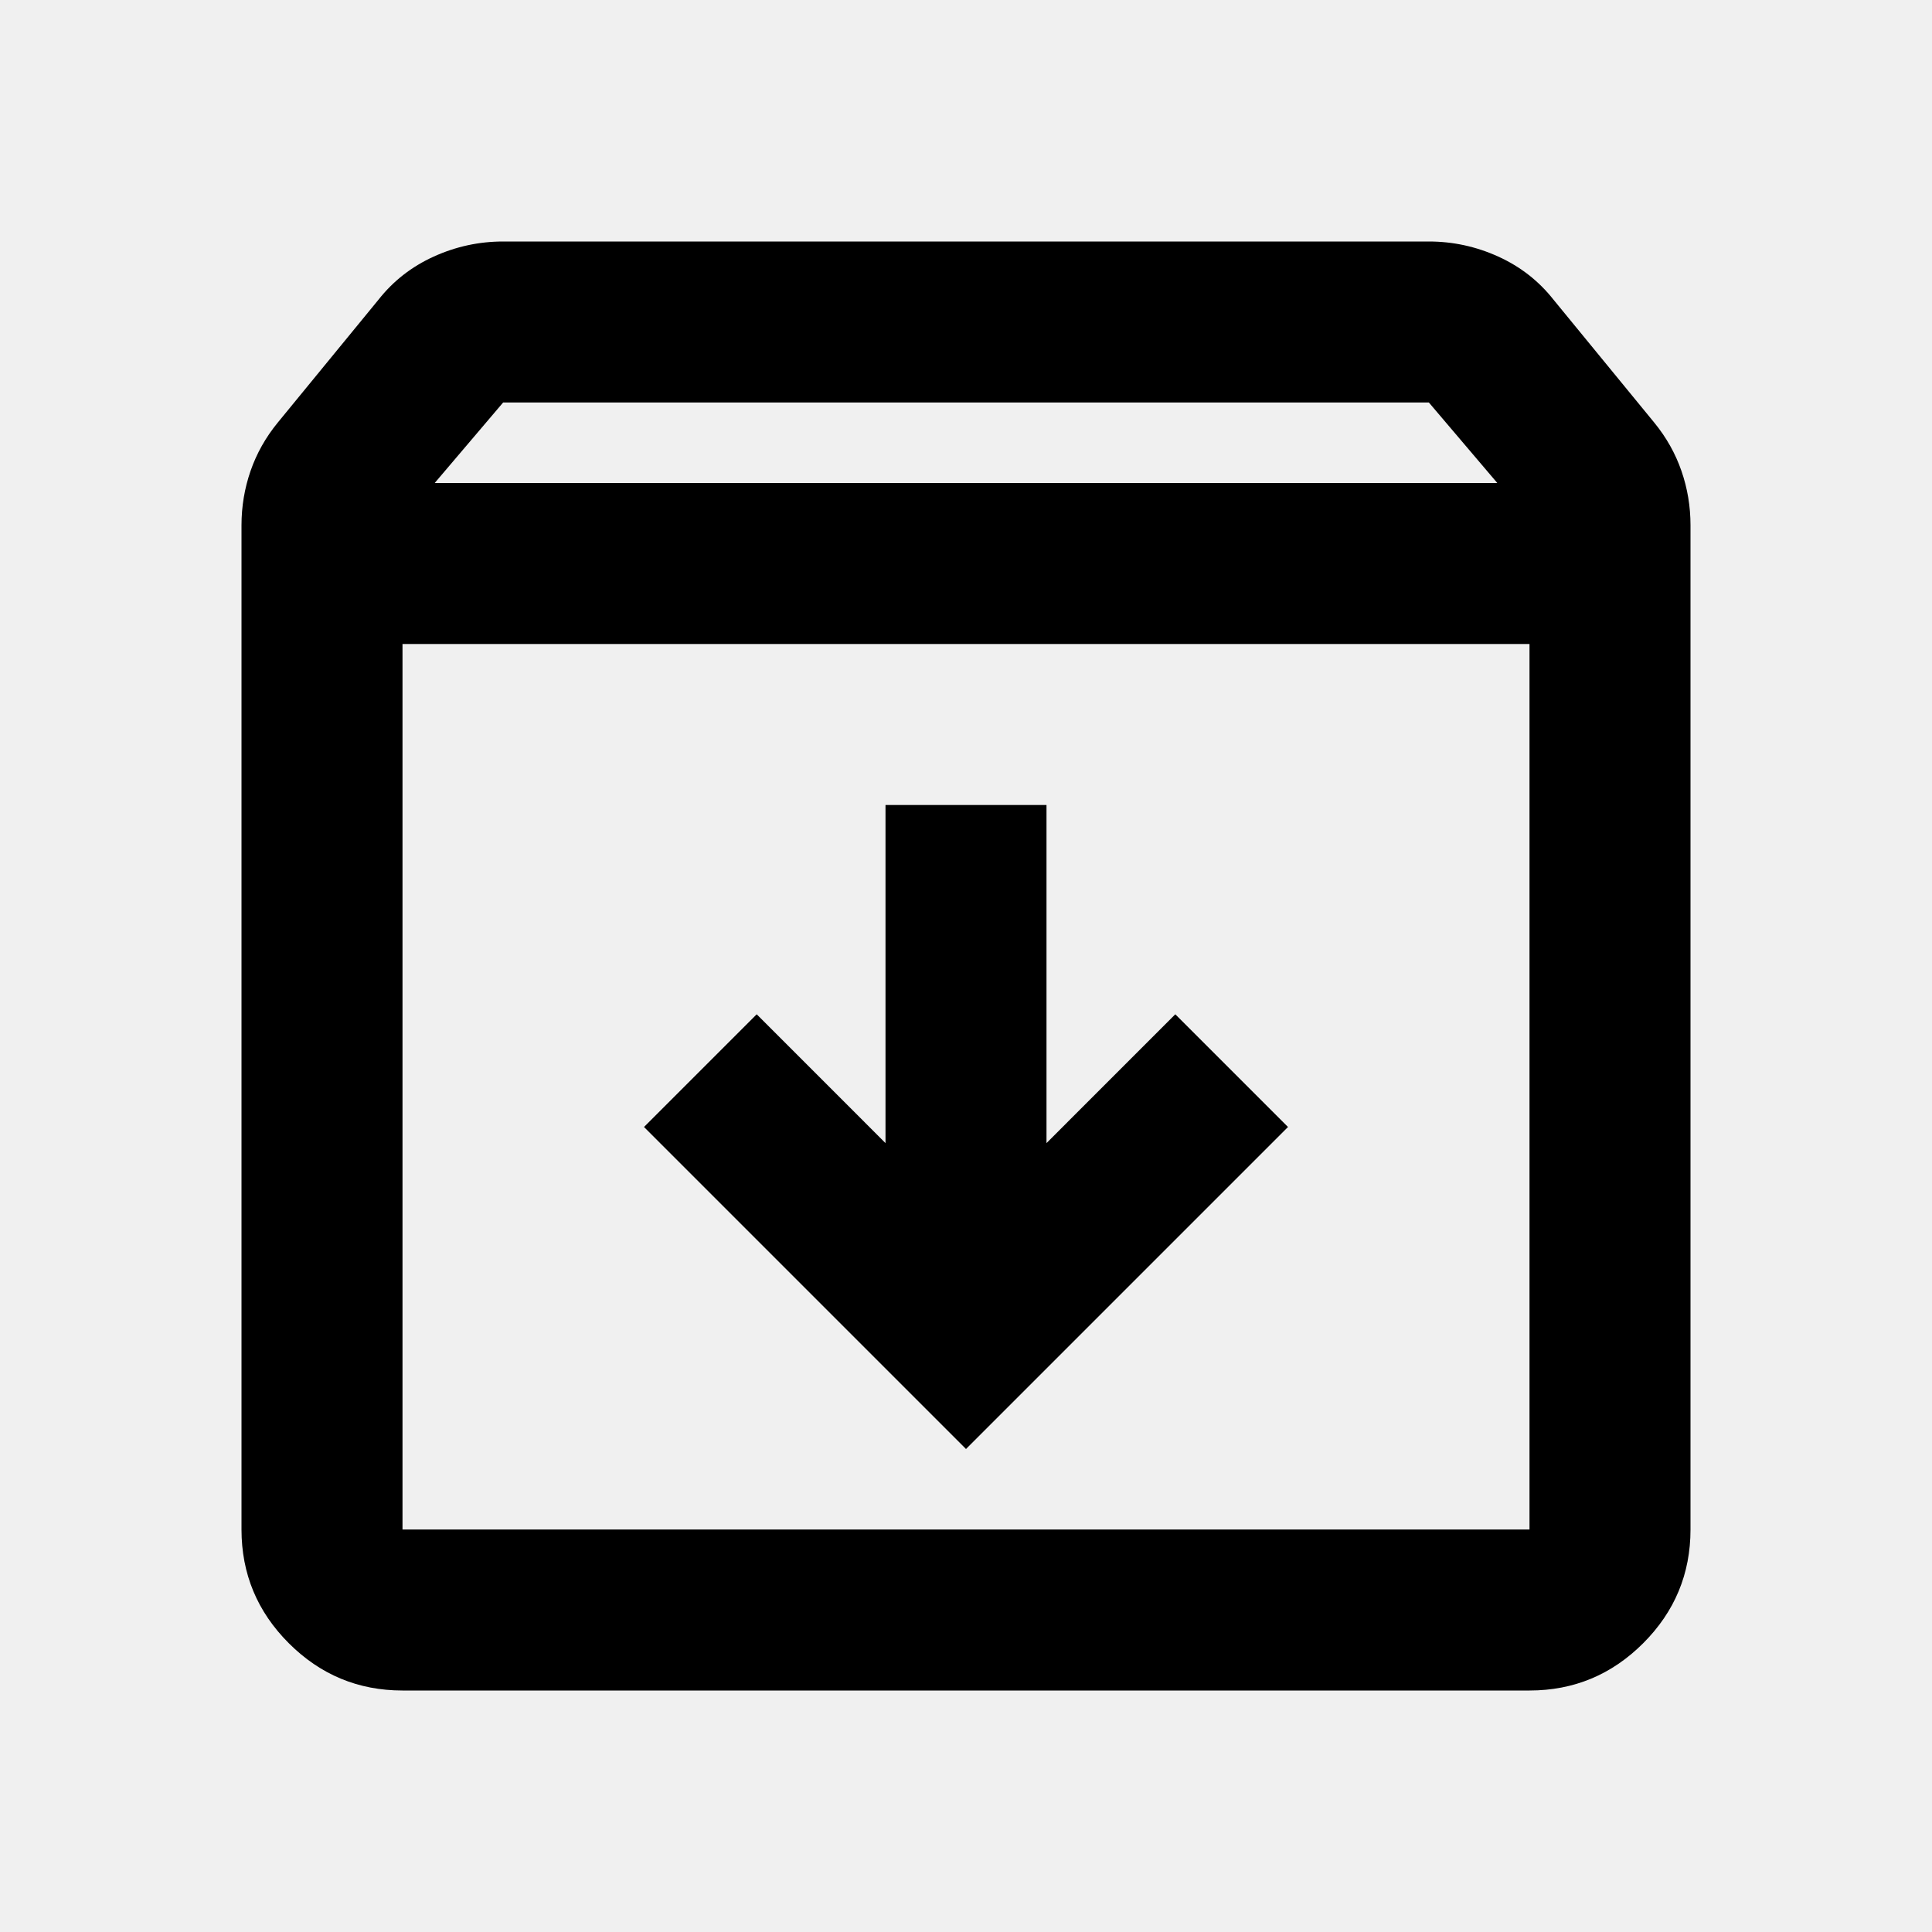
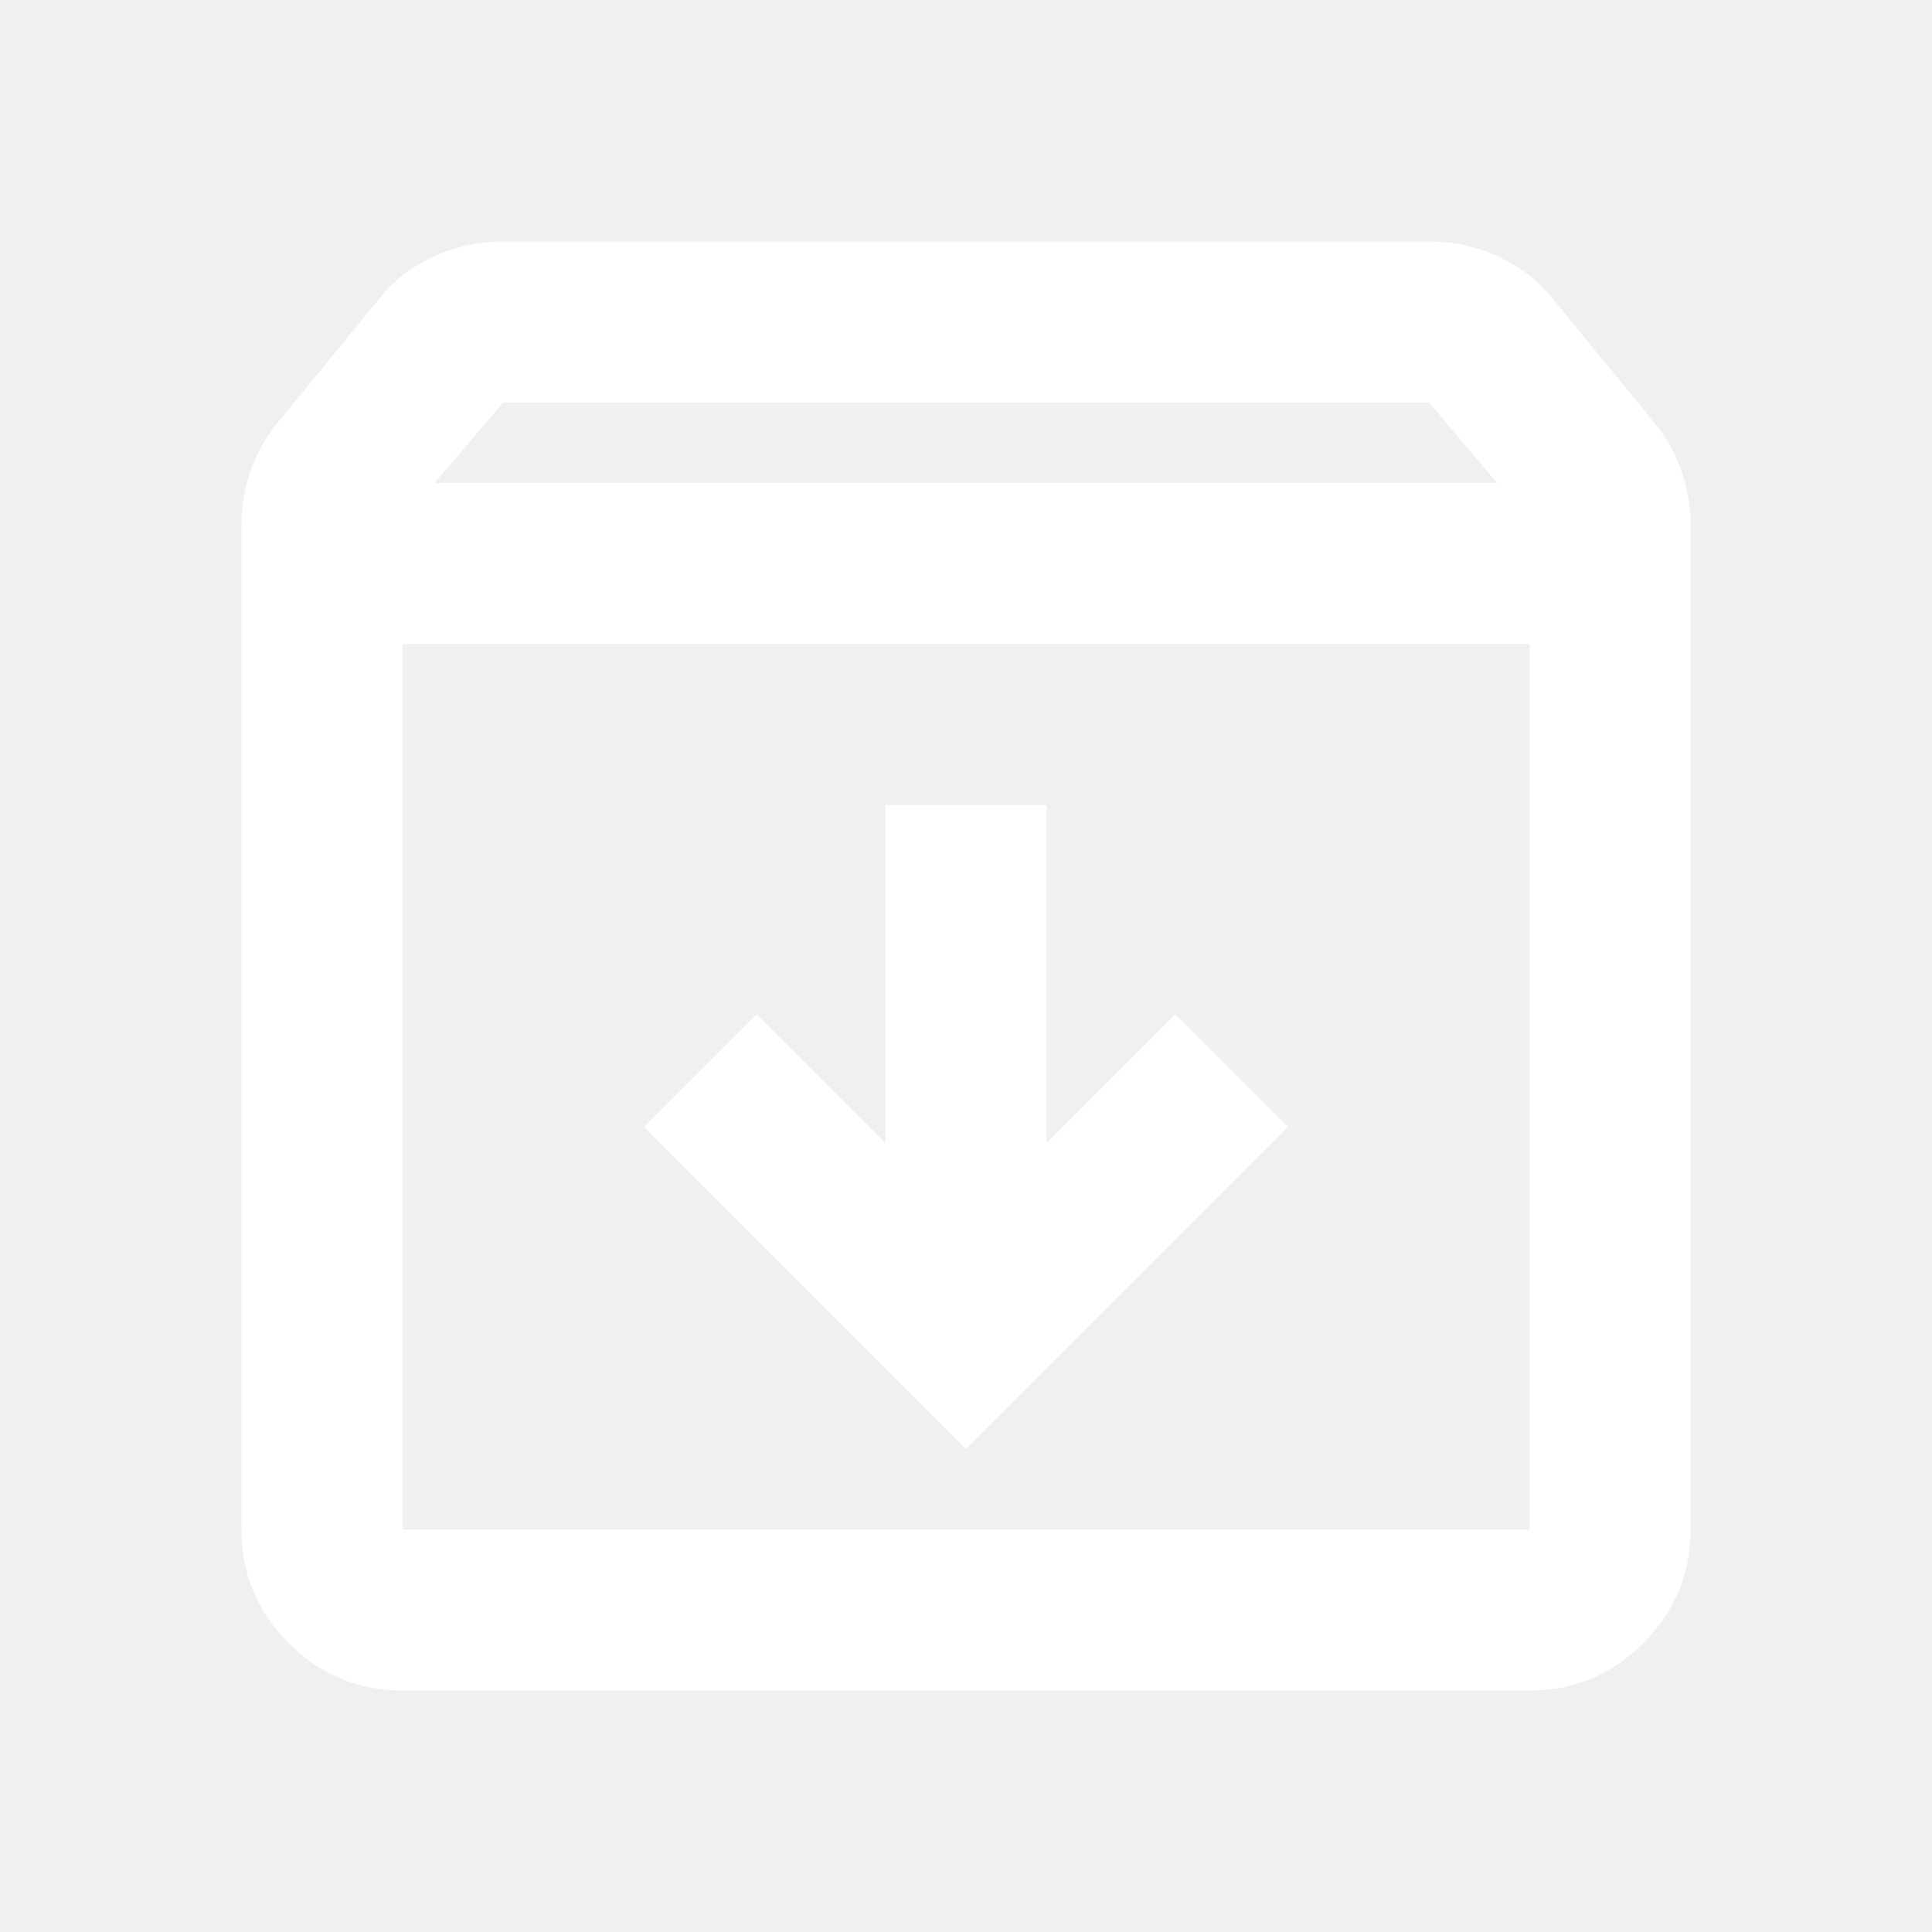
- <svg xmlns="http://www.w3.org/2000/svg" height="24" viewBox="0 -960 960 960" width="24">
+ <svg xmlns="http://www.w3.org/2000/svg" fill="#ffffff" height="24" viewBox="0 -960 960 960" width="24">
  <path d="m480-240 160-160-56-56-64 64v-168h-80v168l-64-64-56 56 160 160ZM200-640v440h560v-440H200Zm0 520q-33 0-56.5-23.5T120-200v-499q0-14 4.5-27t13.5-24l50-61q11-14 27.5-21.5T250-840h460q18 0 34.5 7.5T772-811l50 61q9 11 13.5 24t4.5 27v499q0 33-23.5 56.5T760-120H200Zm16-600h528l-34-40H250l-34 40Zm264 300Z" />
</svg>
